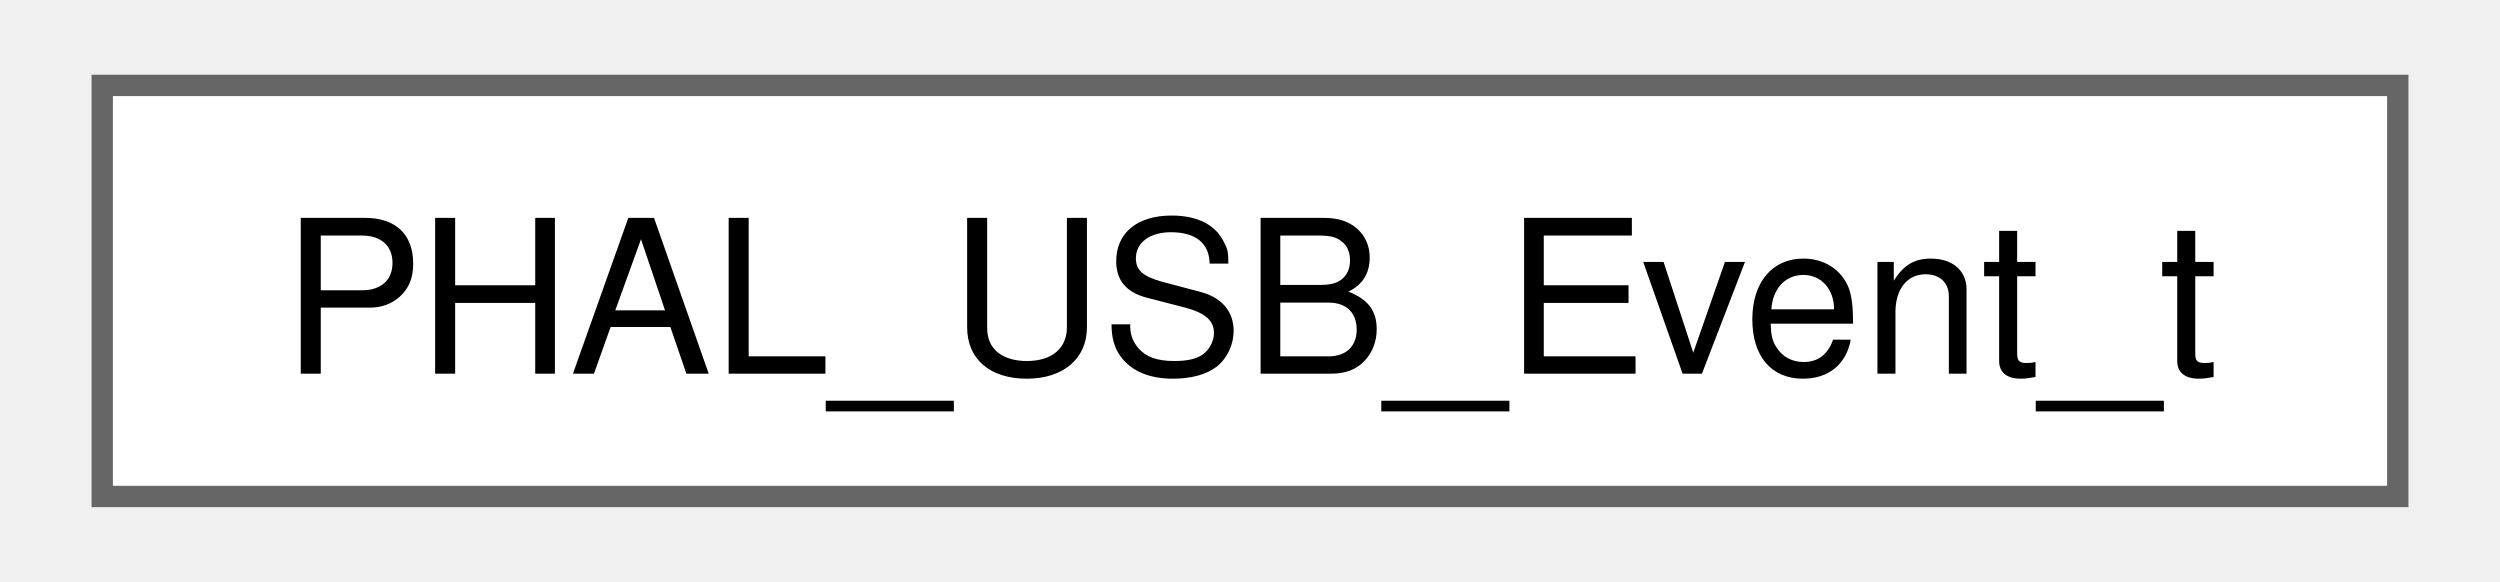
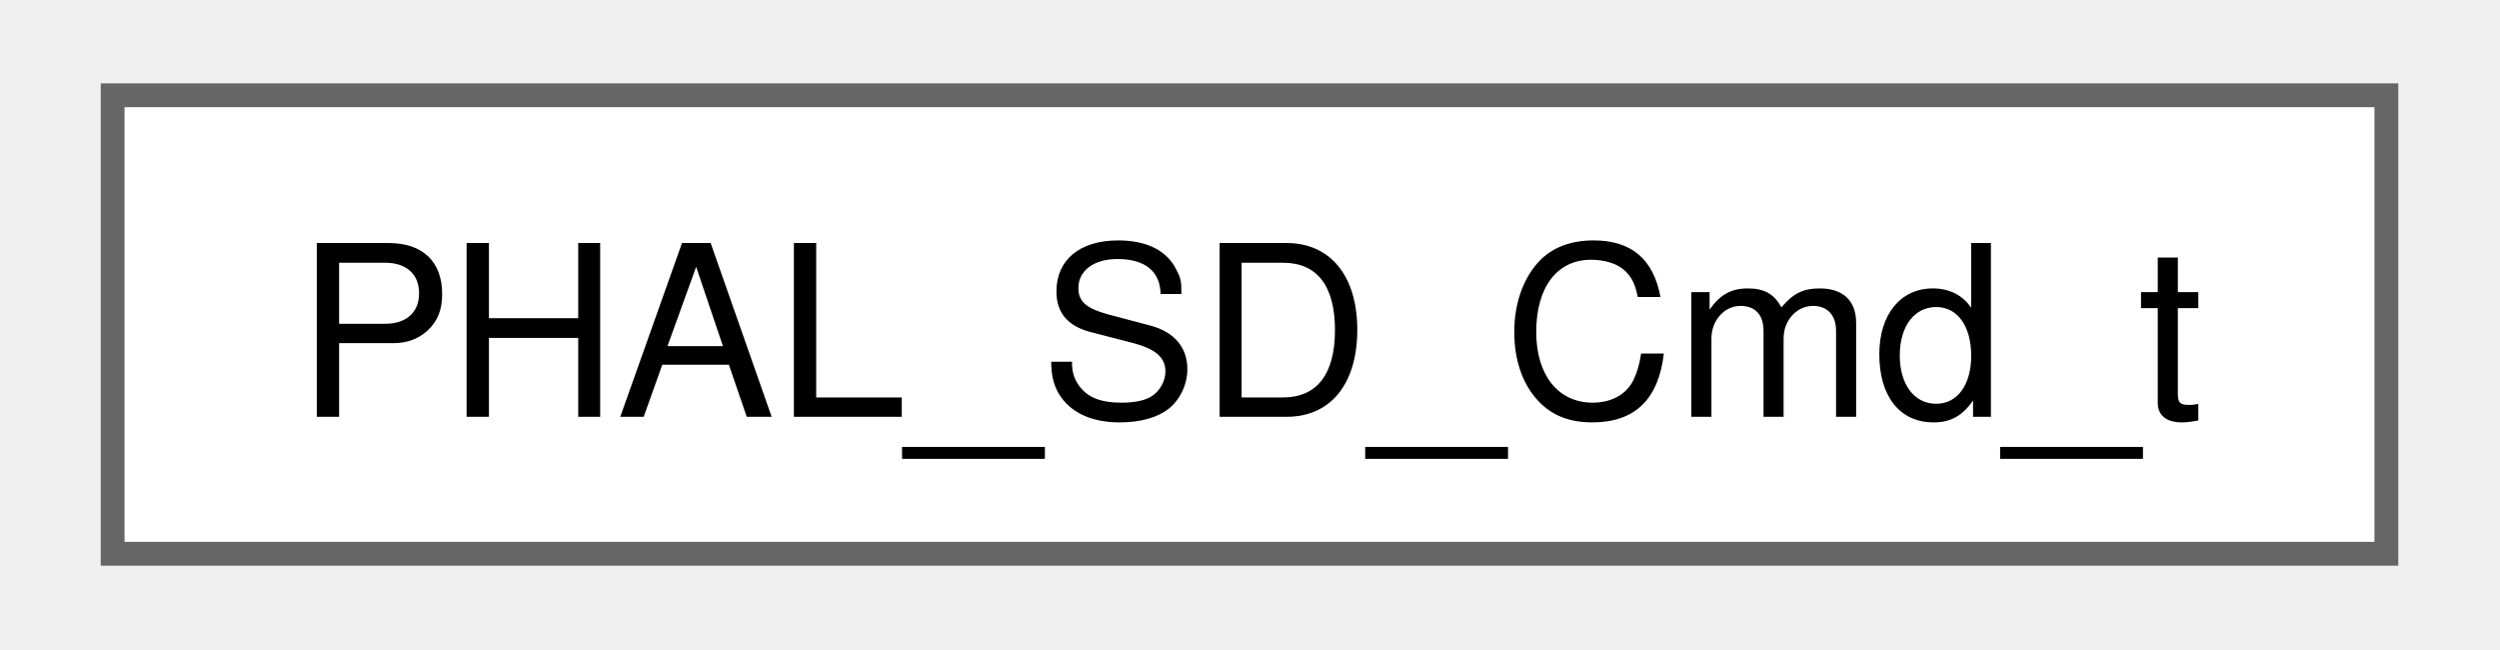
- <svg xmlns="http://www.w3.org/2000/svg" xmlns:xlink="http://www.w3.org/1999/xlink" width="116pt" height="27pt" viewBox="0.00 0.00 115.50 27.25">
+ <svg xmlns="http://www.w3.org/2000/svg" xmlns:xlink="http://www.w3.org/1999/xlink" width="104pt" height="27pt" viewBox="0.00 0.00 103.50 27.25">
  <g id="graph0" class="graph" transform="scale(1 1) rotate(0) translate(4 23.25)">
    <g id="Node000000" class="node">
      <g id="a_Node000000">
-         <a xlink:href="structPHAL__USB__Event__t.html" target="_top" xlink:title=" ">
-           <polygon fill="white" stroke="#666666" points="107.5,-19.25 0,-19.25 0,0 107.5,0 107.5,-19.25" />
-           <text text-anchor="middle" x="53.75" y="-5.75" font-family="Helvetica,sans-Serif" font-size="10.00">PHAL_USB_Event_t</text>
+         <a xlink:href="structPHAL__SD__Cmd__t.html" target="_top" xlink:title=" ">
+           <polygon fill="white" stroke="#666666" points="95.5,-19.25 0,-19.25 0,0 95.5,0 95.5,-19.25" />
+           <text text-anchor="middle" x="47.75" y="-5.75" font-family="Helvetica,sans-Serif" font-size="10.00">PHAL_SD_Cmd_t</text>
        </a>
      </g>
    </g>
  </g>
</svg>
